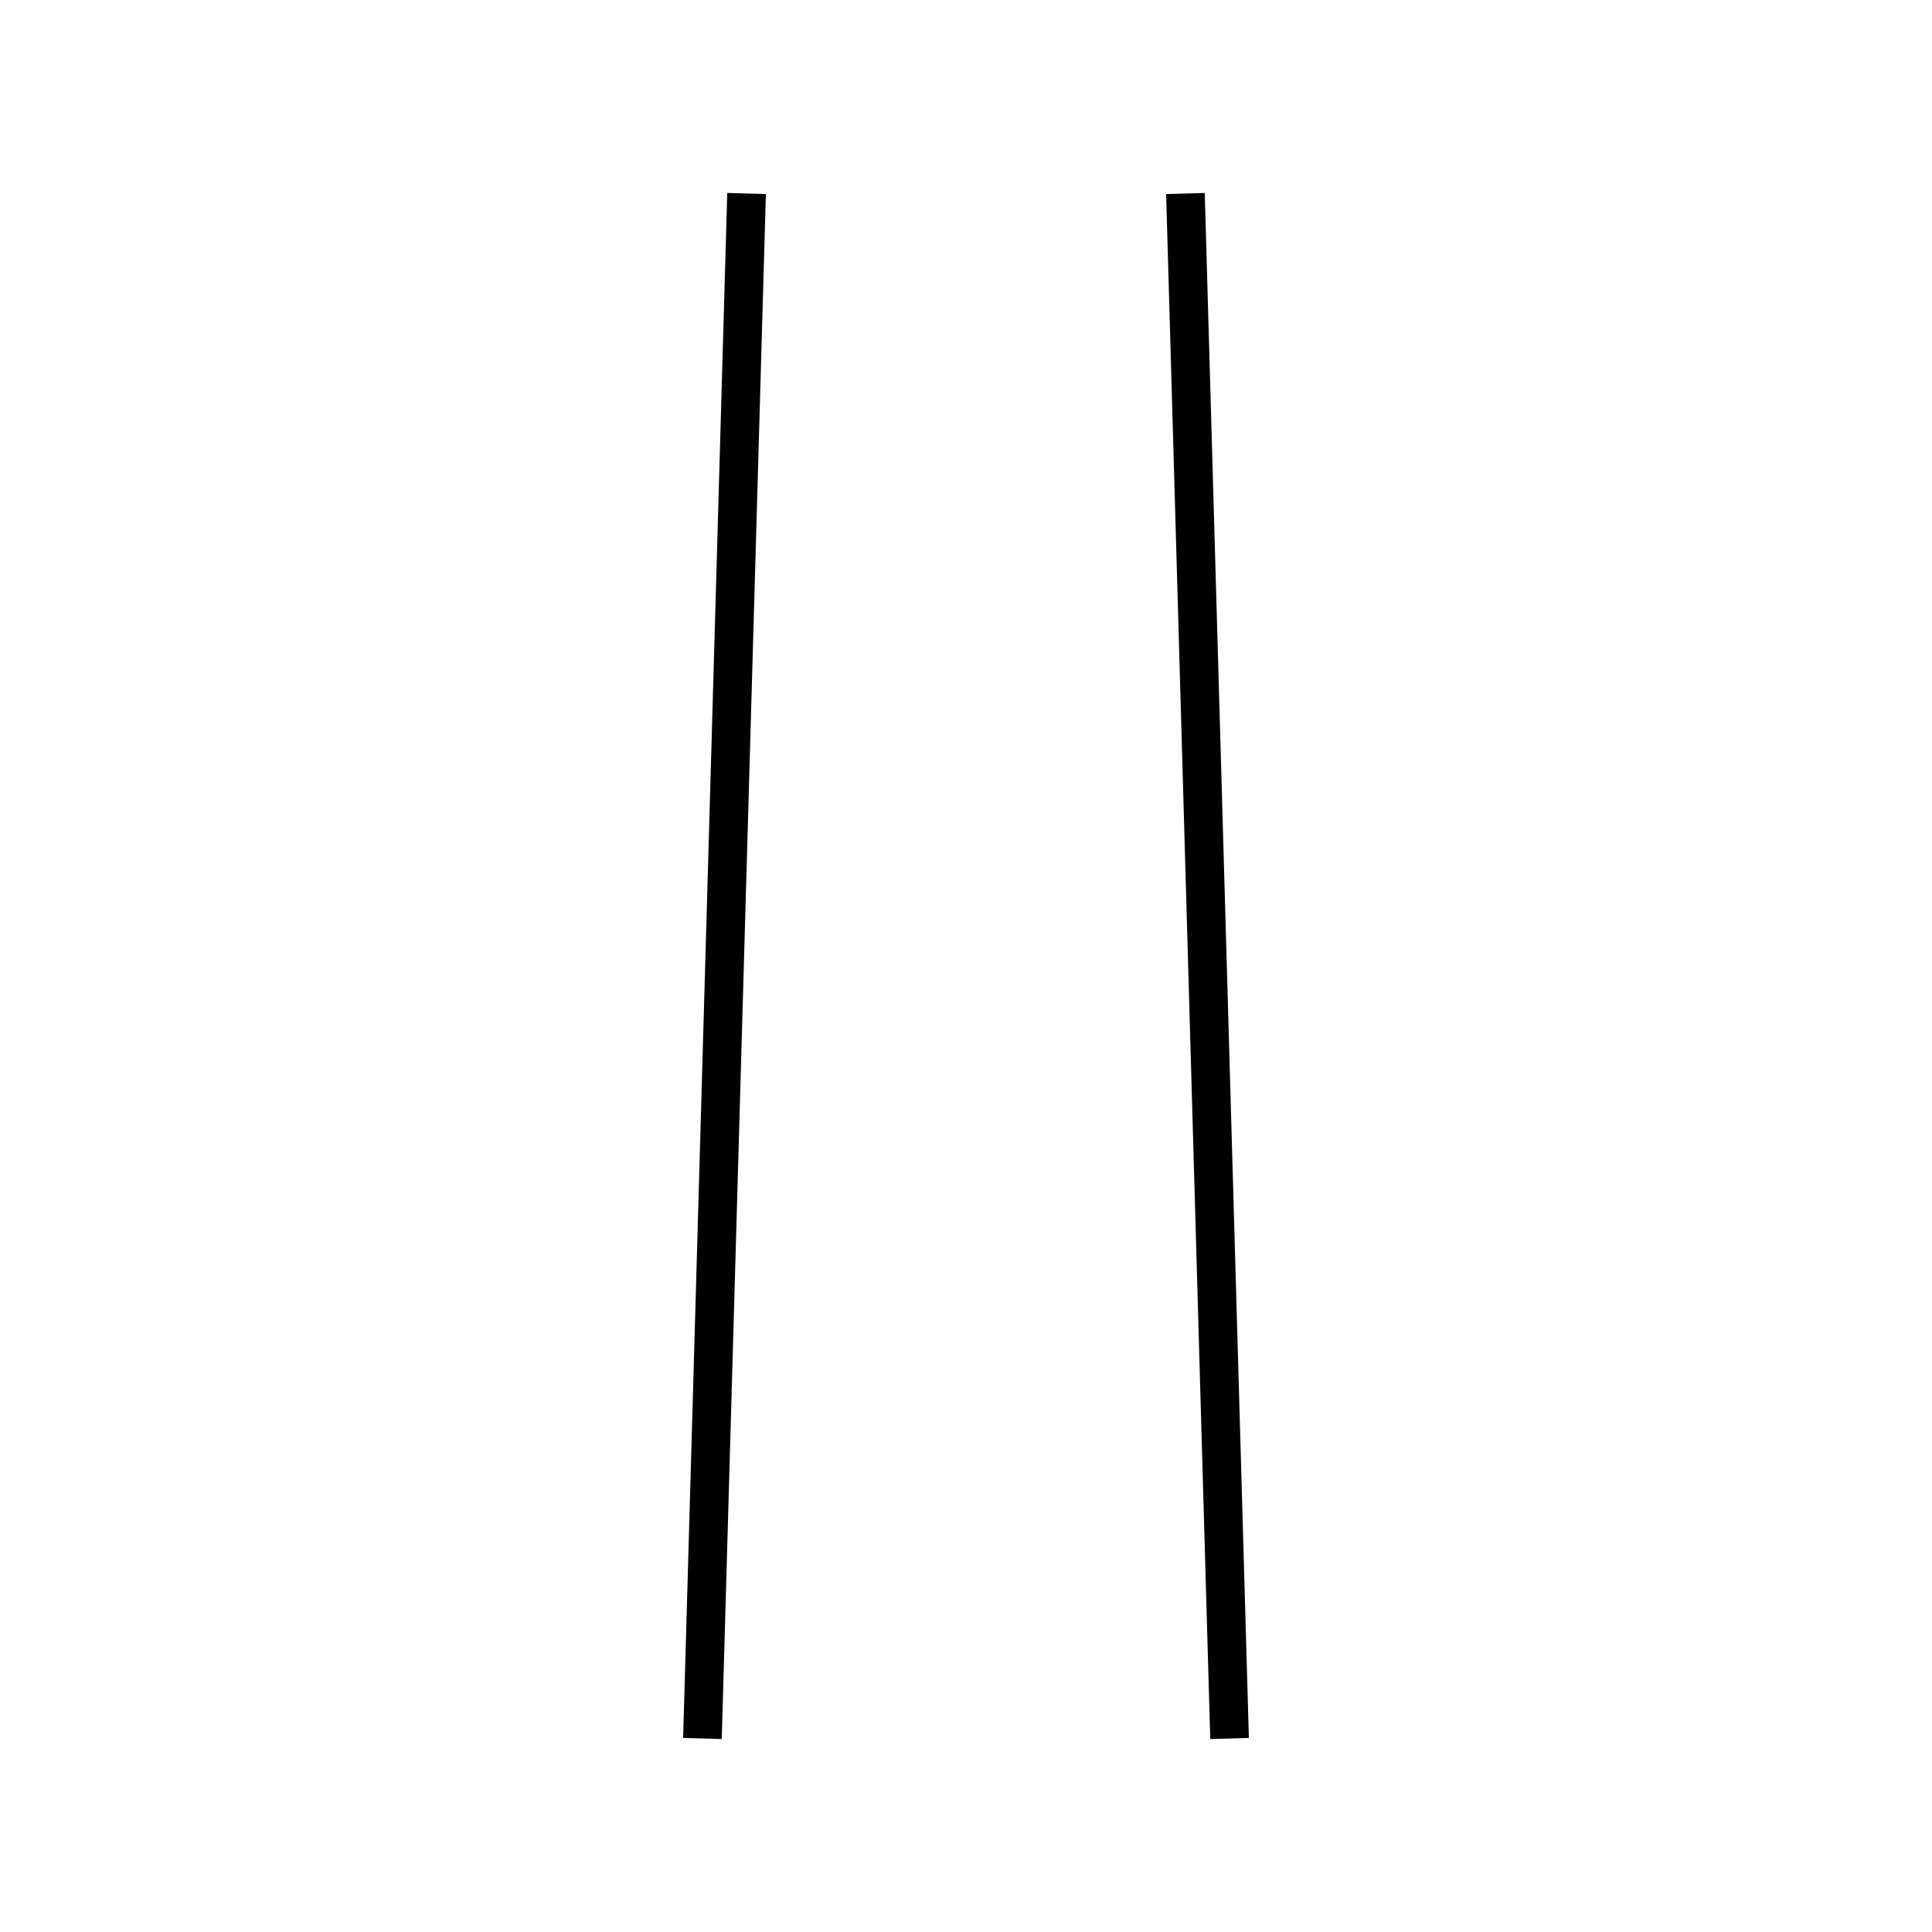
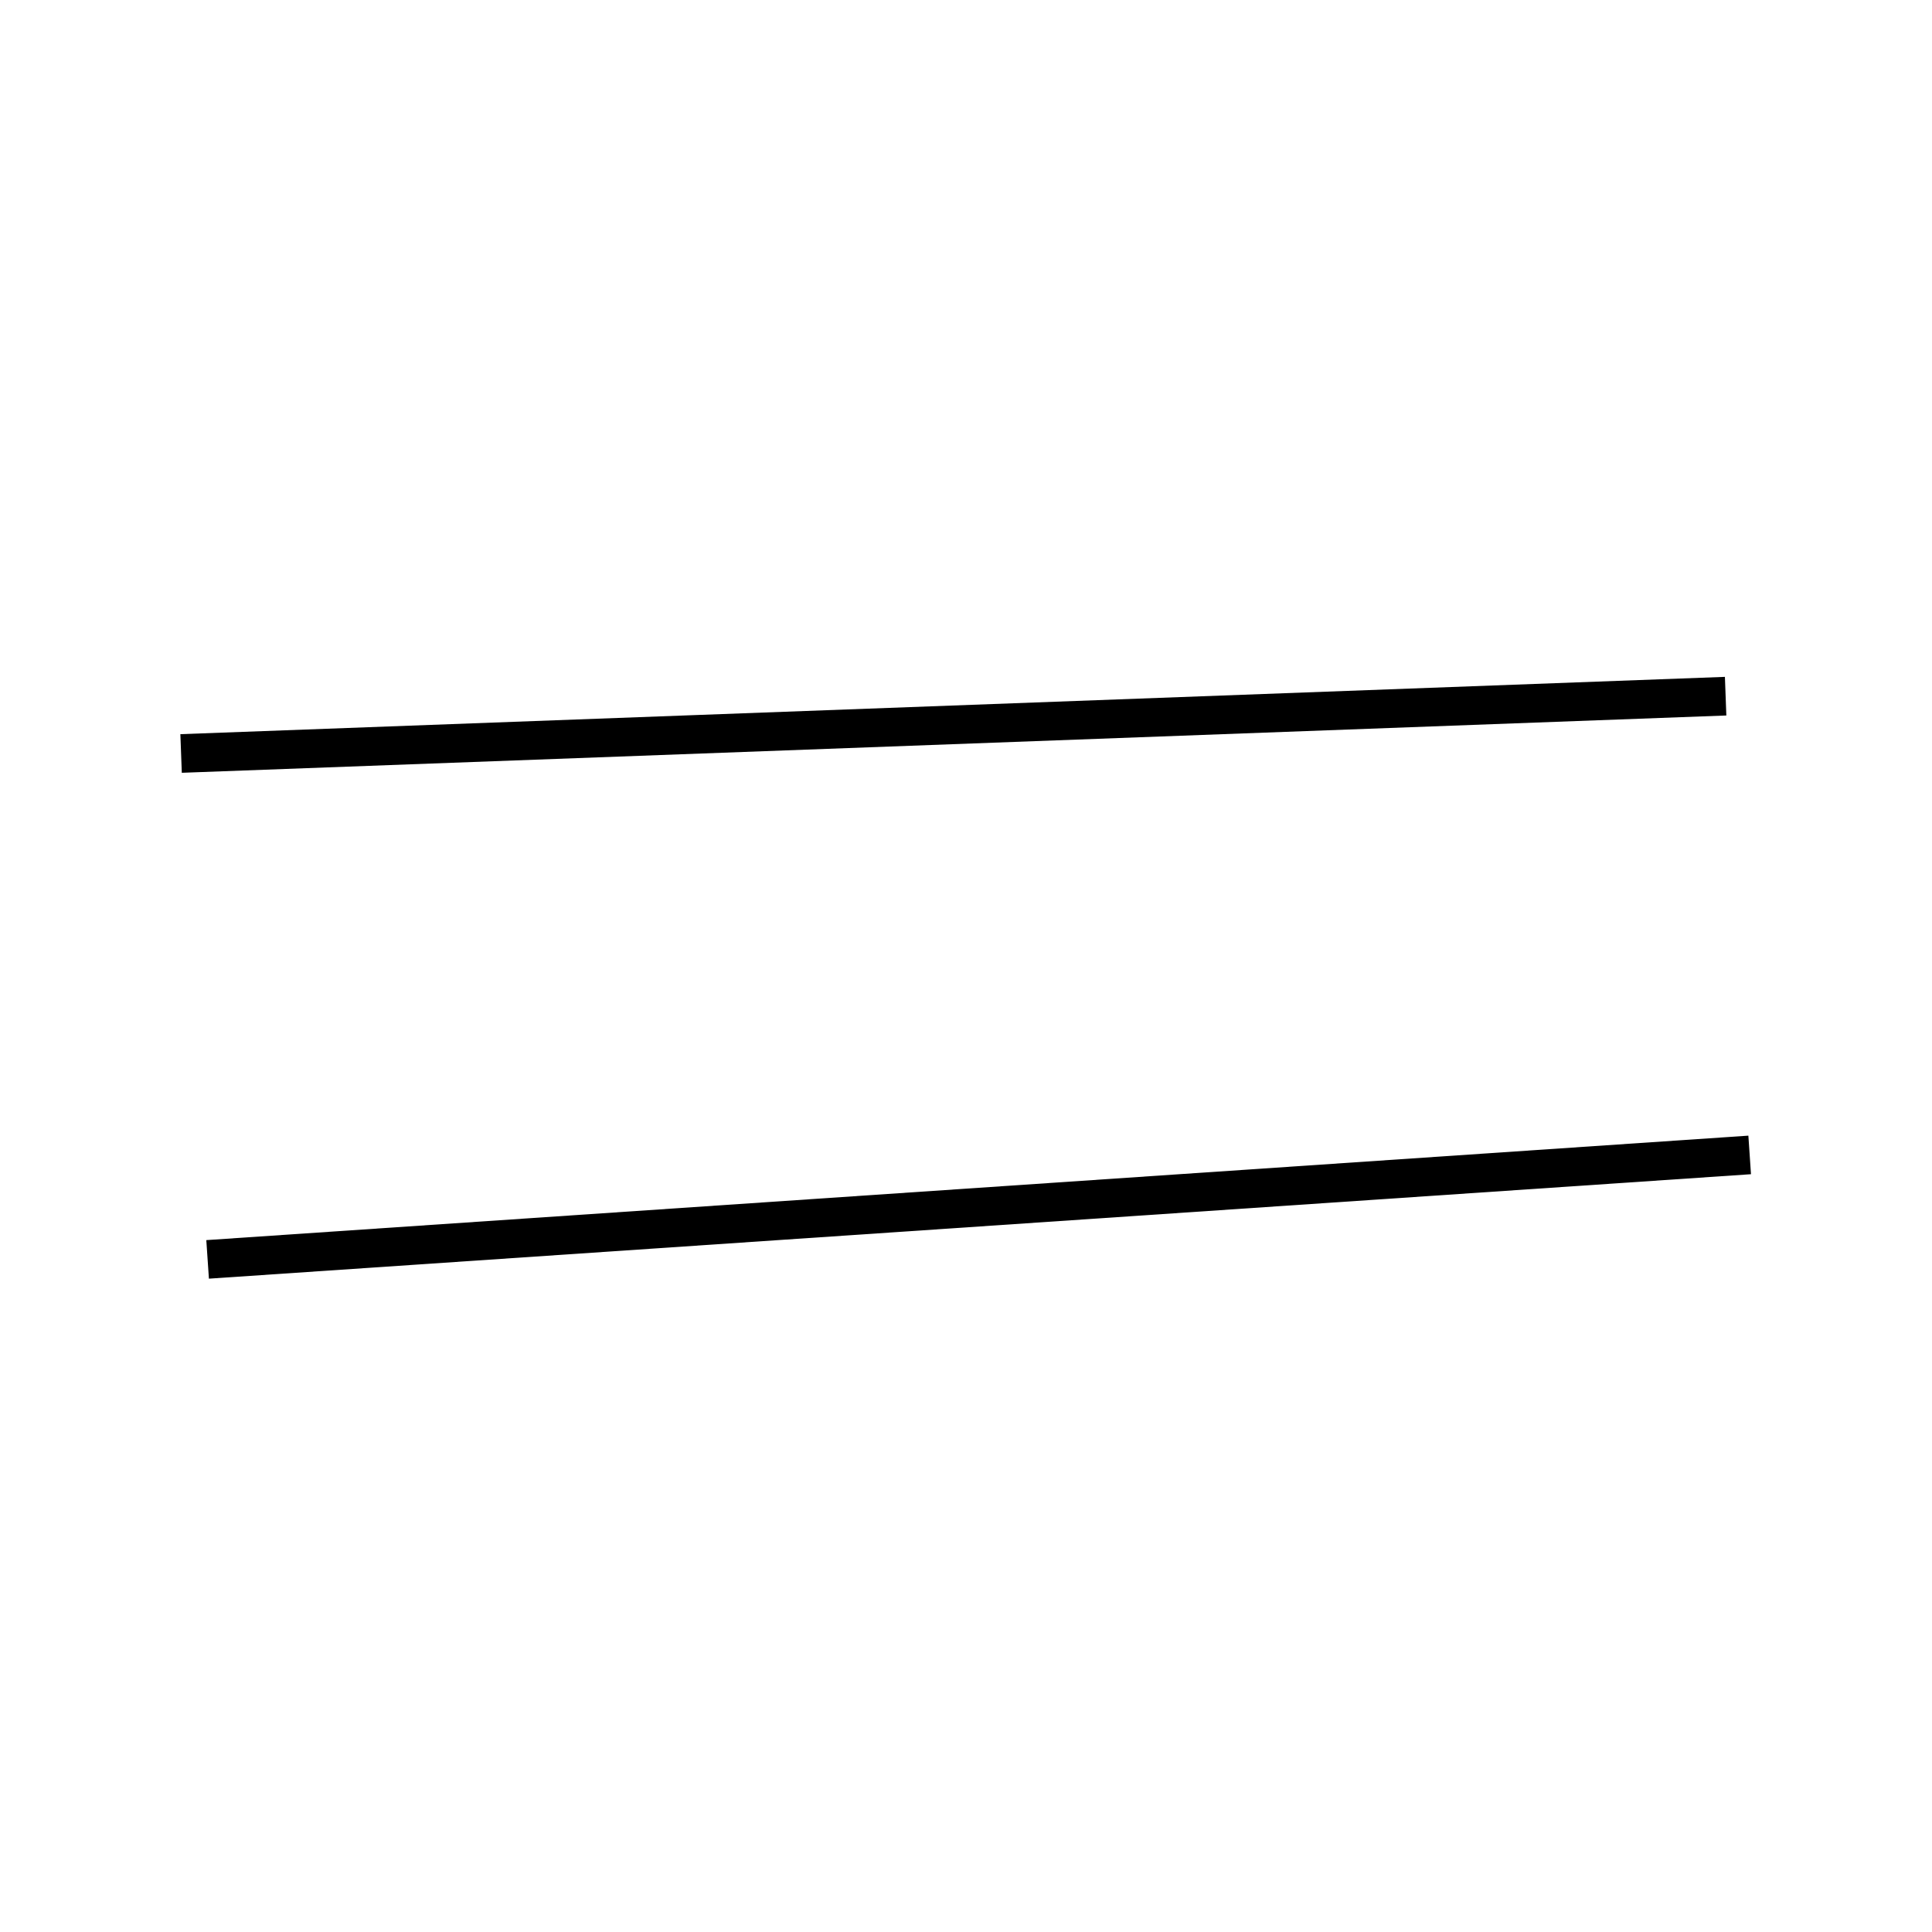
<svg xmlns="http://www.w3.org/2000/svg" height="100" width="100">
  <rect stroke-width="5" stroke="#ffffff" fill="#ffffff" height="100" width="100" y="0" x="0" />
-   <line x1="38.642" y1="10.016" x2="36.358" y2="89.984" stroke-width="2" stroke="black" />
-   <line x1="61.358" y1="10.016" x2="63.642" y2="89.984" stroke-width="2" stroke="black" />
+   <line x1="89.318" y1="36.034" x2="9.373" y2="39" stroke-width="2" stroke="black" />
+   <line x1="90.563" y1="59.779" x2="10.746" y2="65.186" stroke-width="2" stroke="black" />
</svg>
